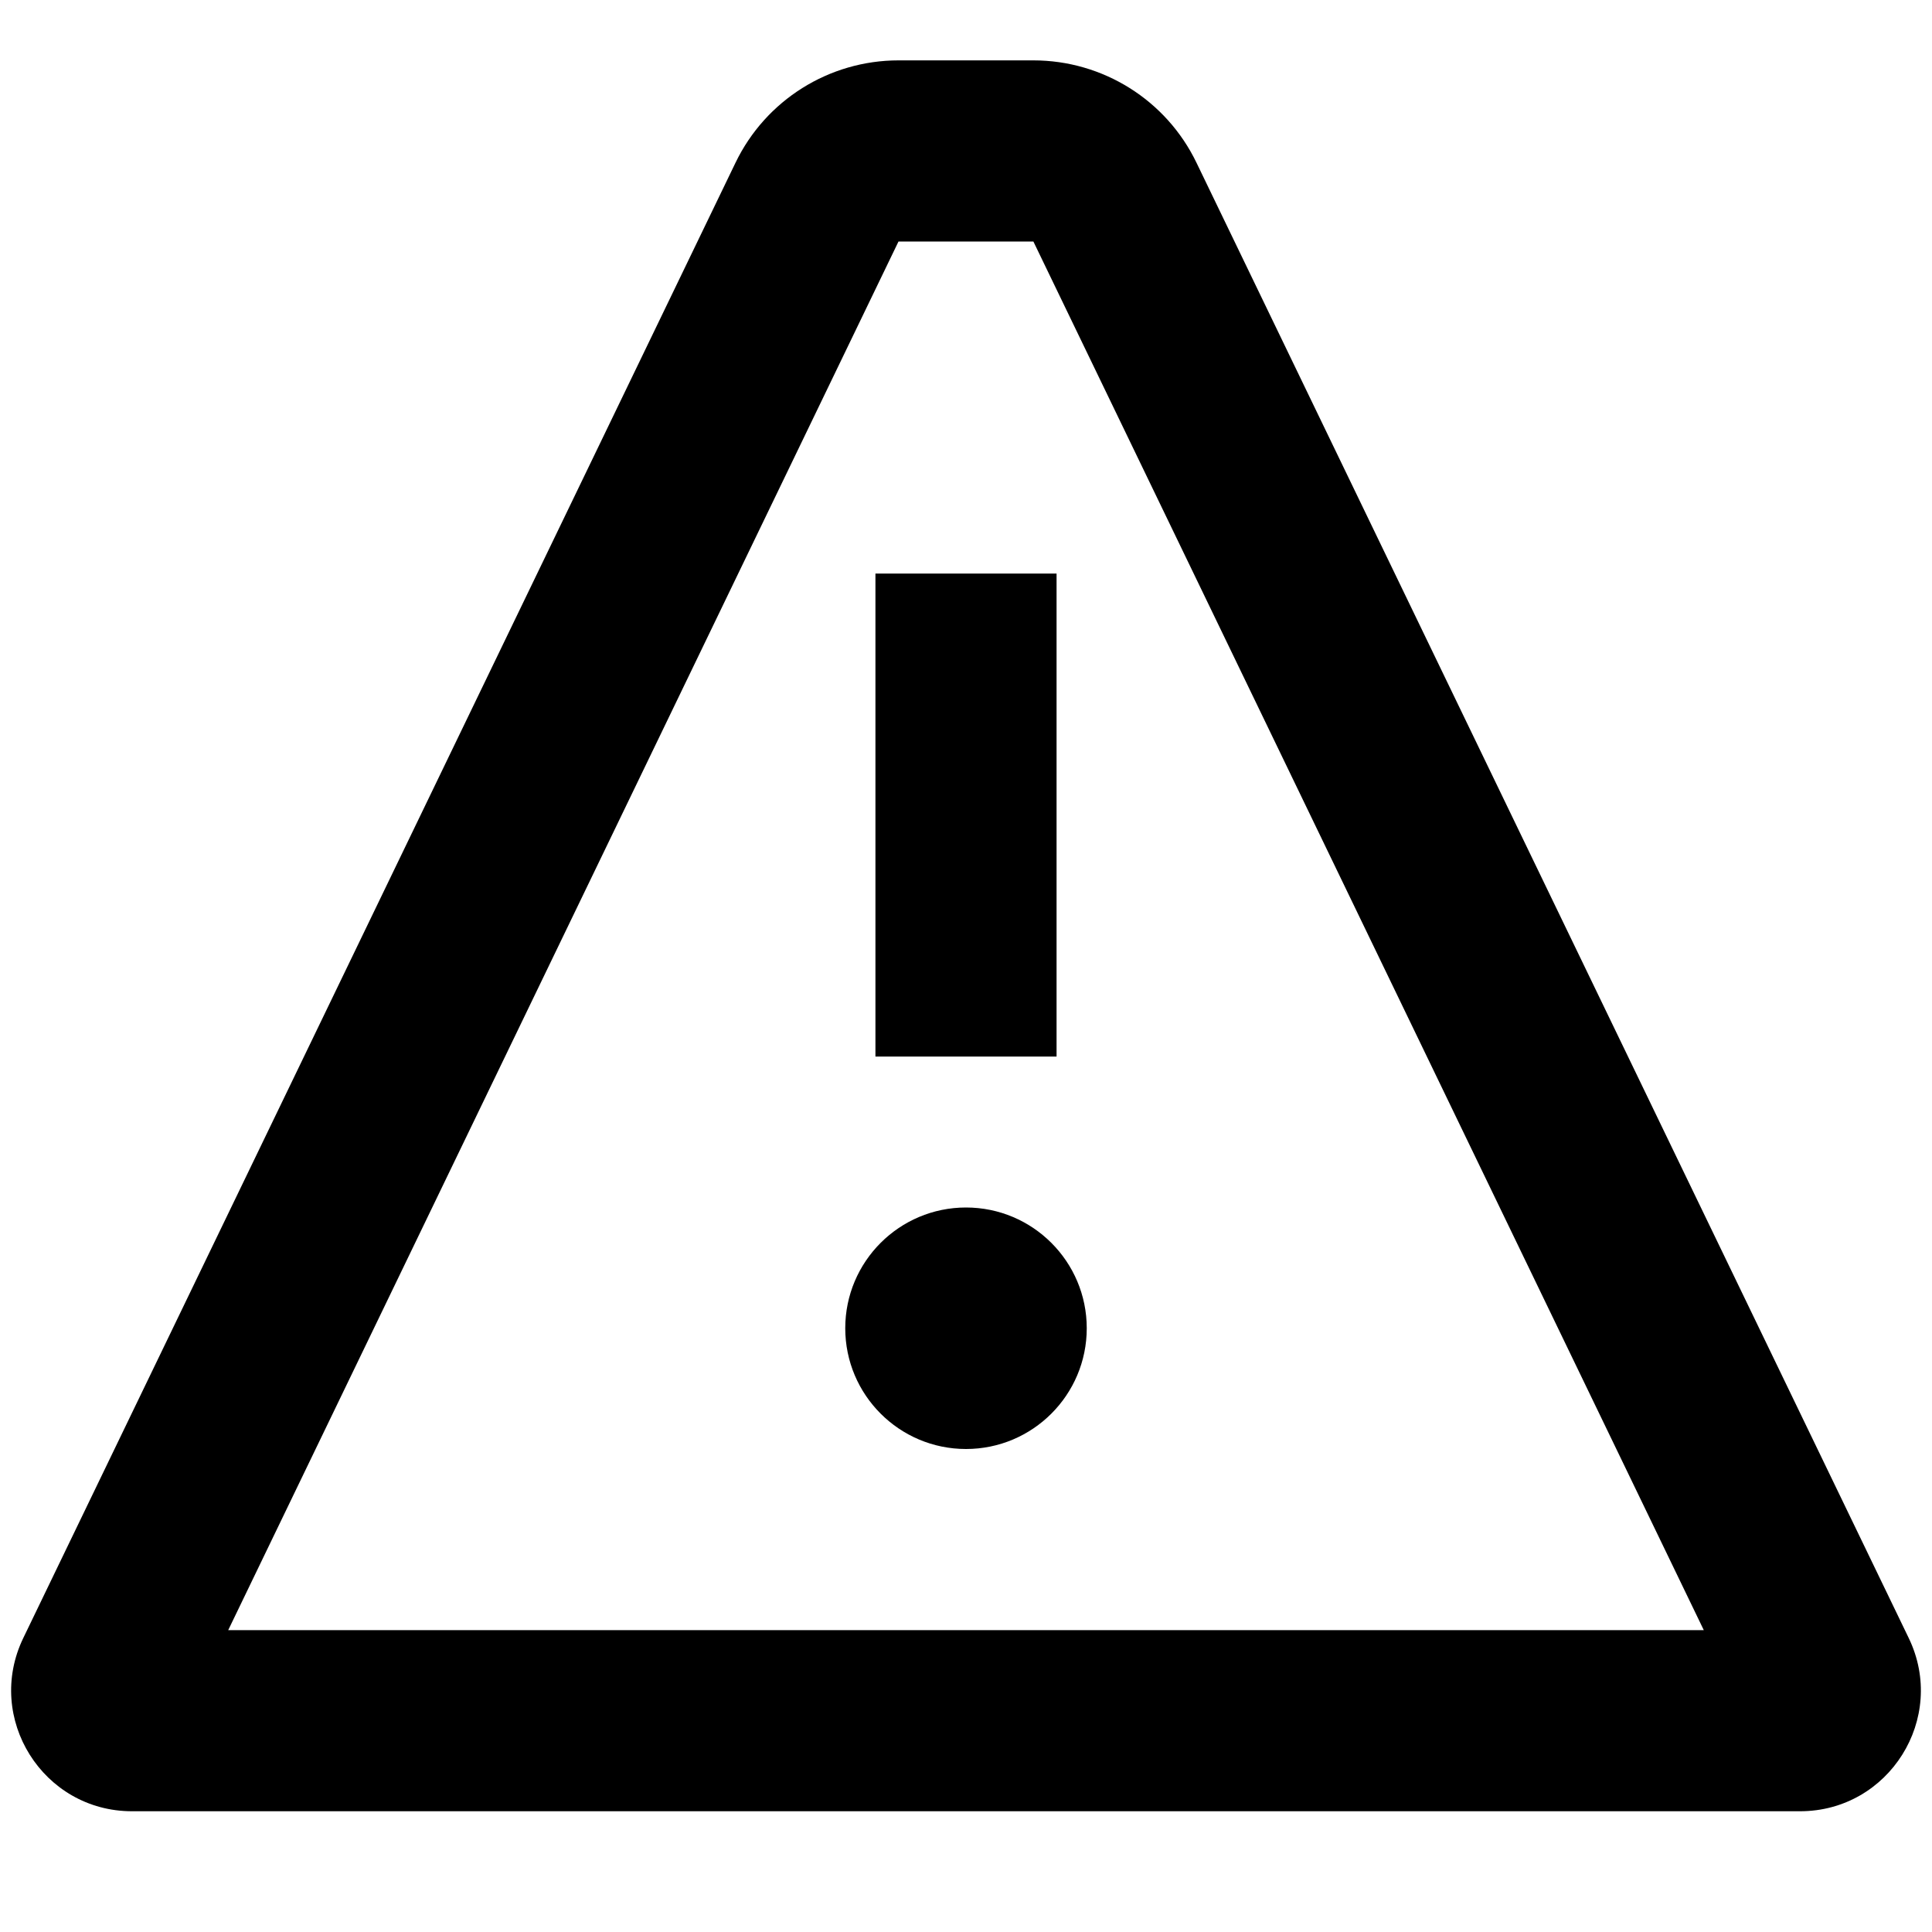
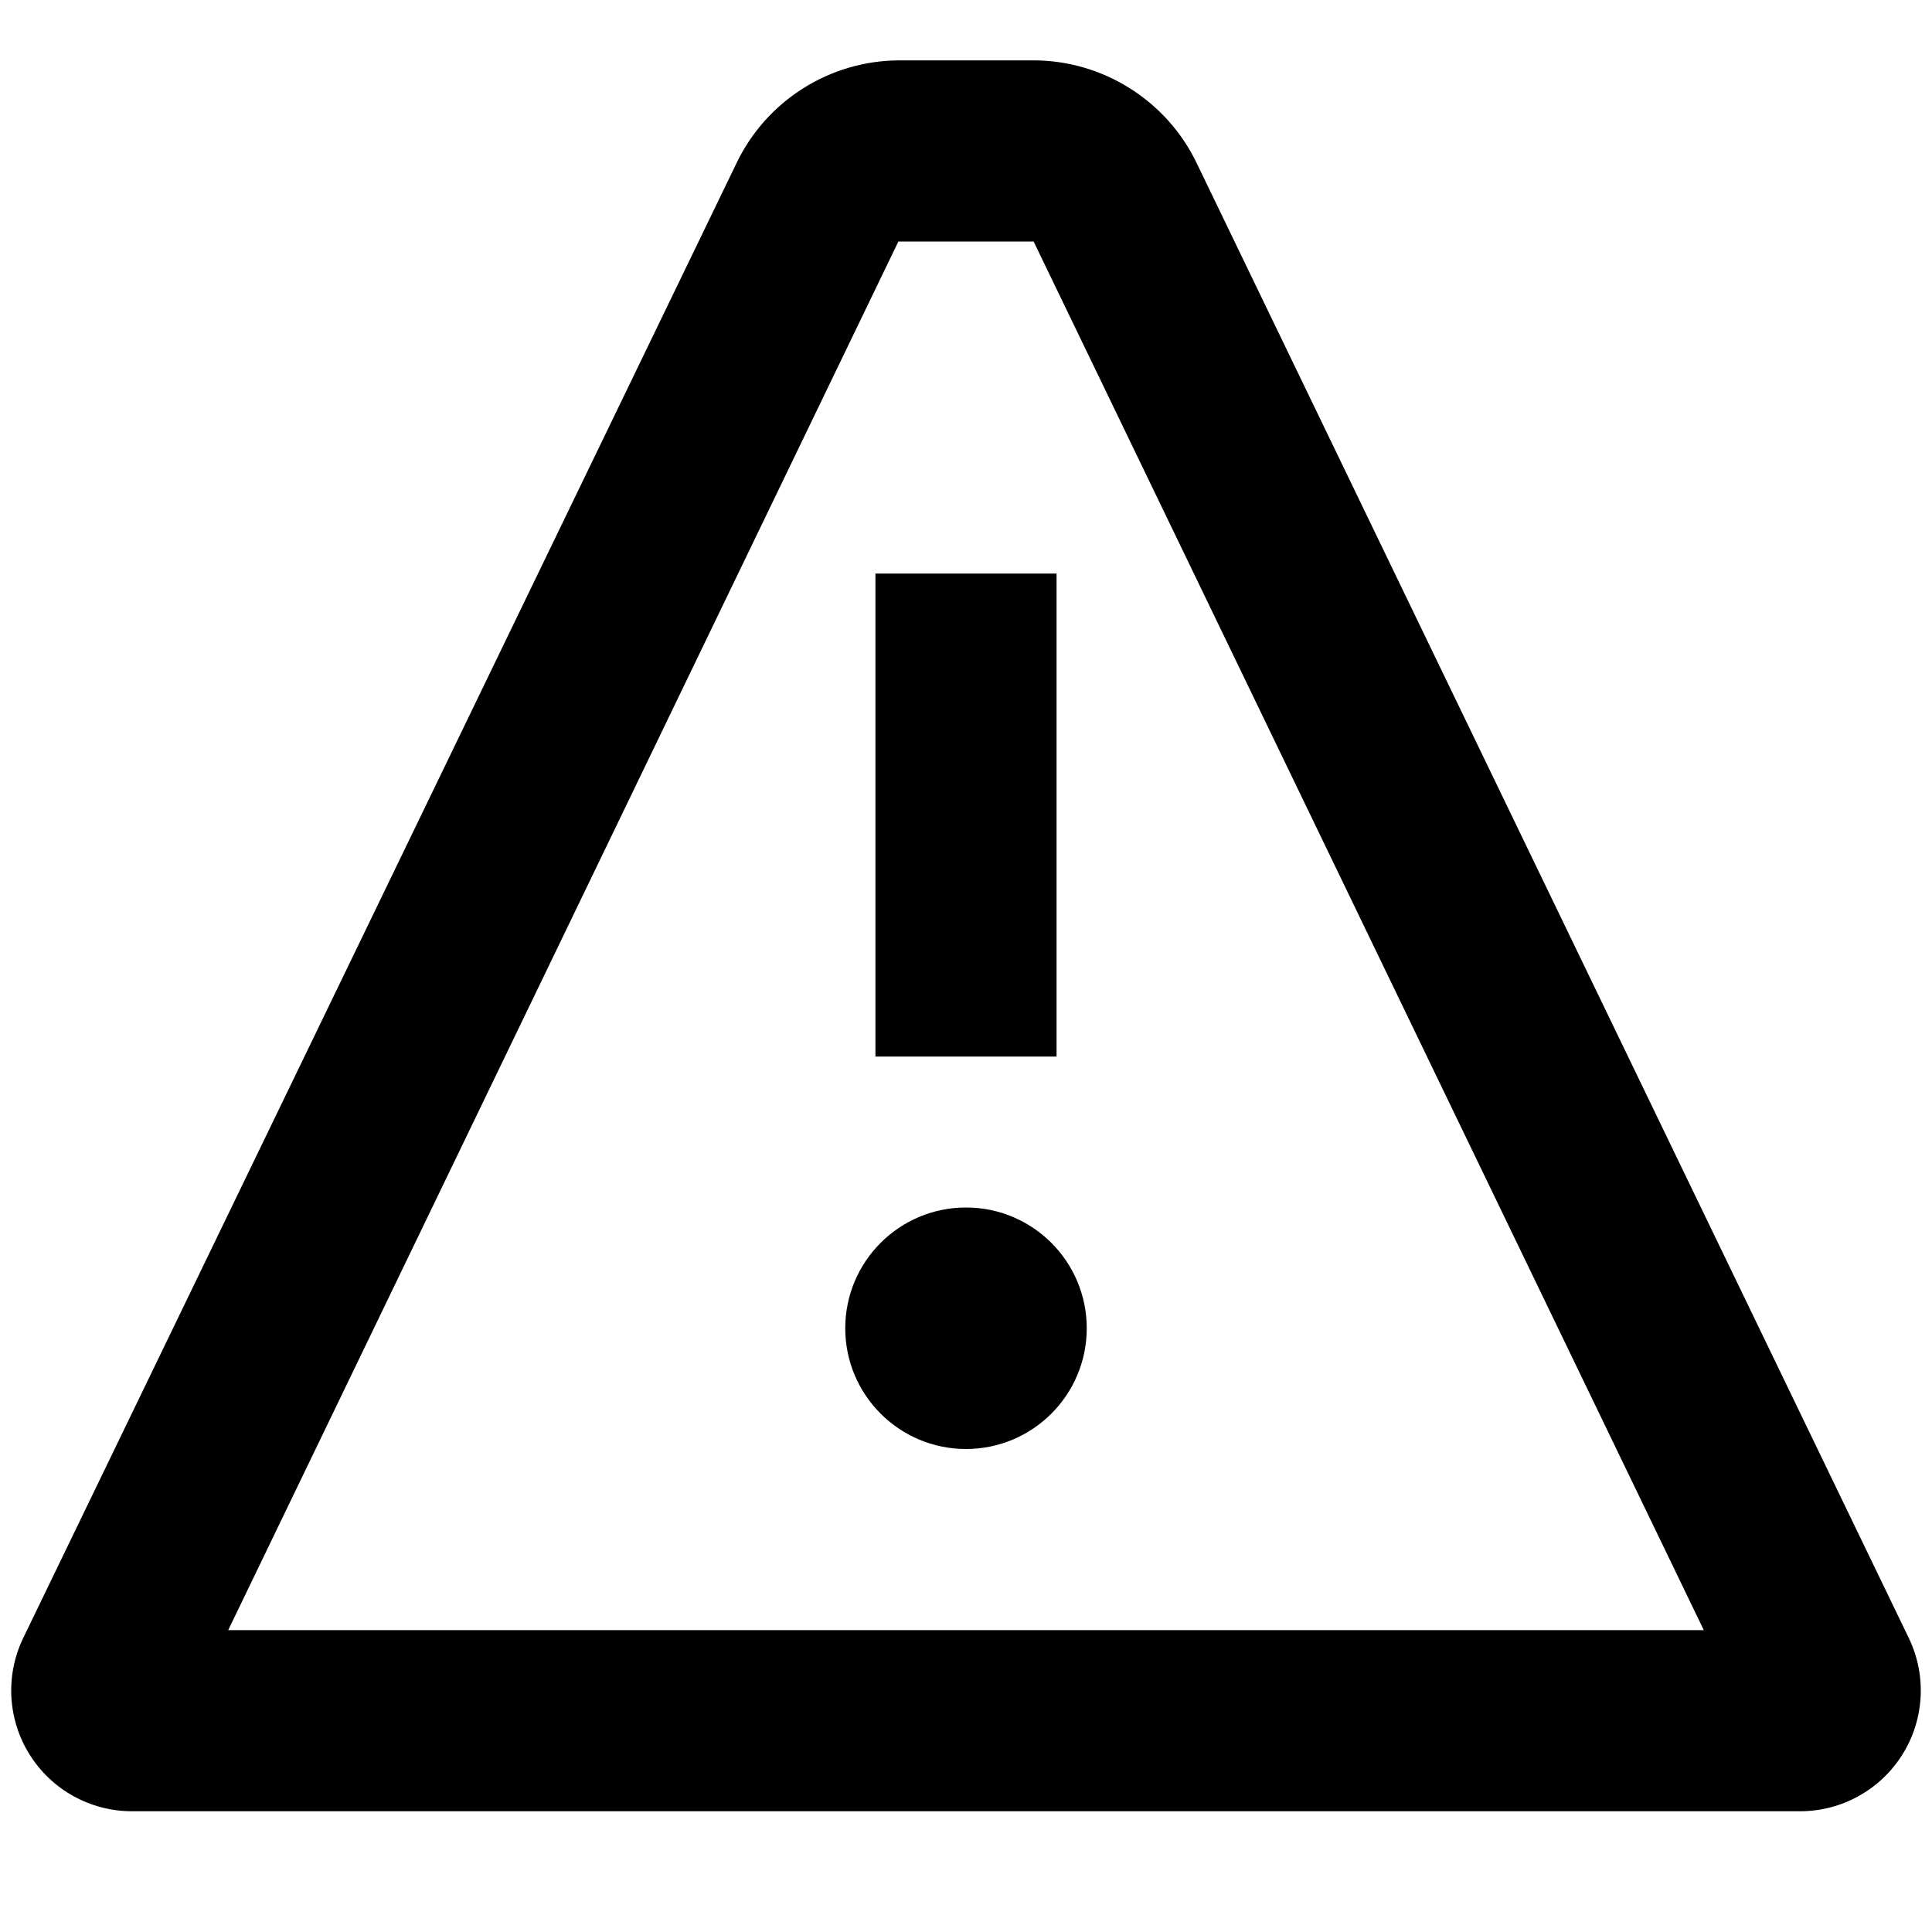
<svg data-testid="geist-icon" height="16" stroke-linejoin="round" viewBox="0 0 16 16" width="16" style="color: currentcolor;">
-   <path fill-rule="evenodd" clip-rule="evenodd" d="M8.558 2H7.441L1.89 13.5H14.11L8.558 2ZM9.909 1.348C9.659 0.829 9.134 0.5 8.558 0.5H7.441C6.866 0.5 6.341 0.829 6.091 1.348L0.193 13.565C-0.128 14.229 0.356 15 1.093 15H14.907C15.644 15 16.128 14.229 15.807 13.565L9.909 1.348ZM8.75 4.75V5.5V8V8.75H7.25V8V5.5V4.75H8.75ZM8 12C8.552 12 9 11.552 9 11C9 10.448 8.552 10 8 10C7.448 10 7 10.448 7 11C7 11.552 7.448 12 8 12Z" fill="currentColor" />
+   <path fill="currentColor" d="M8.56.5c.57 0 1.1.33 1.35.85l5.9 12.22a1 1 0 0 1-.9 1.43H1.09a1 1 0 0 1-.9-1.43L6.1 1.35A1.5 1.5 0 0 1 7.44.5zm-6.67 13h12.22L8.56 2H7.44zM8 10a1 1 0 1 1 0 2 1 1 0 0 1 0-2m.75-1.25h-1.5v-4h1.5z" />
</svg>
